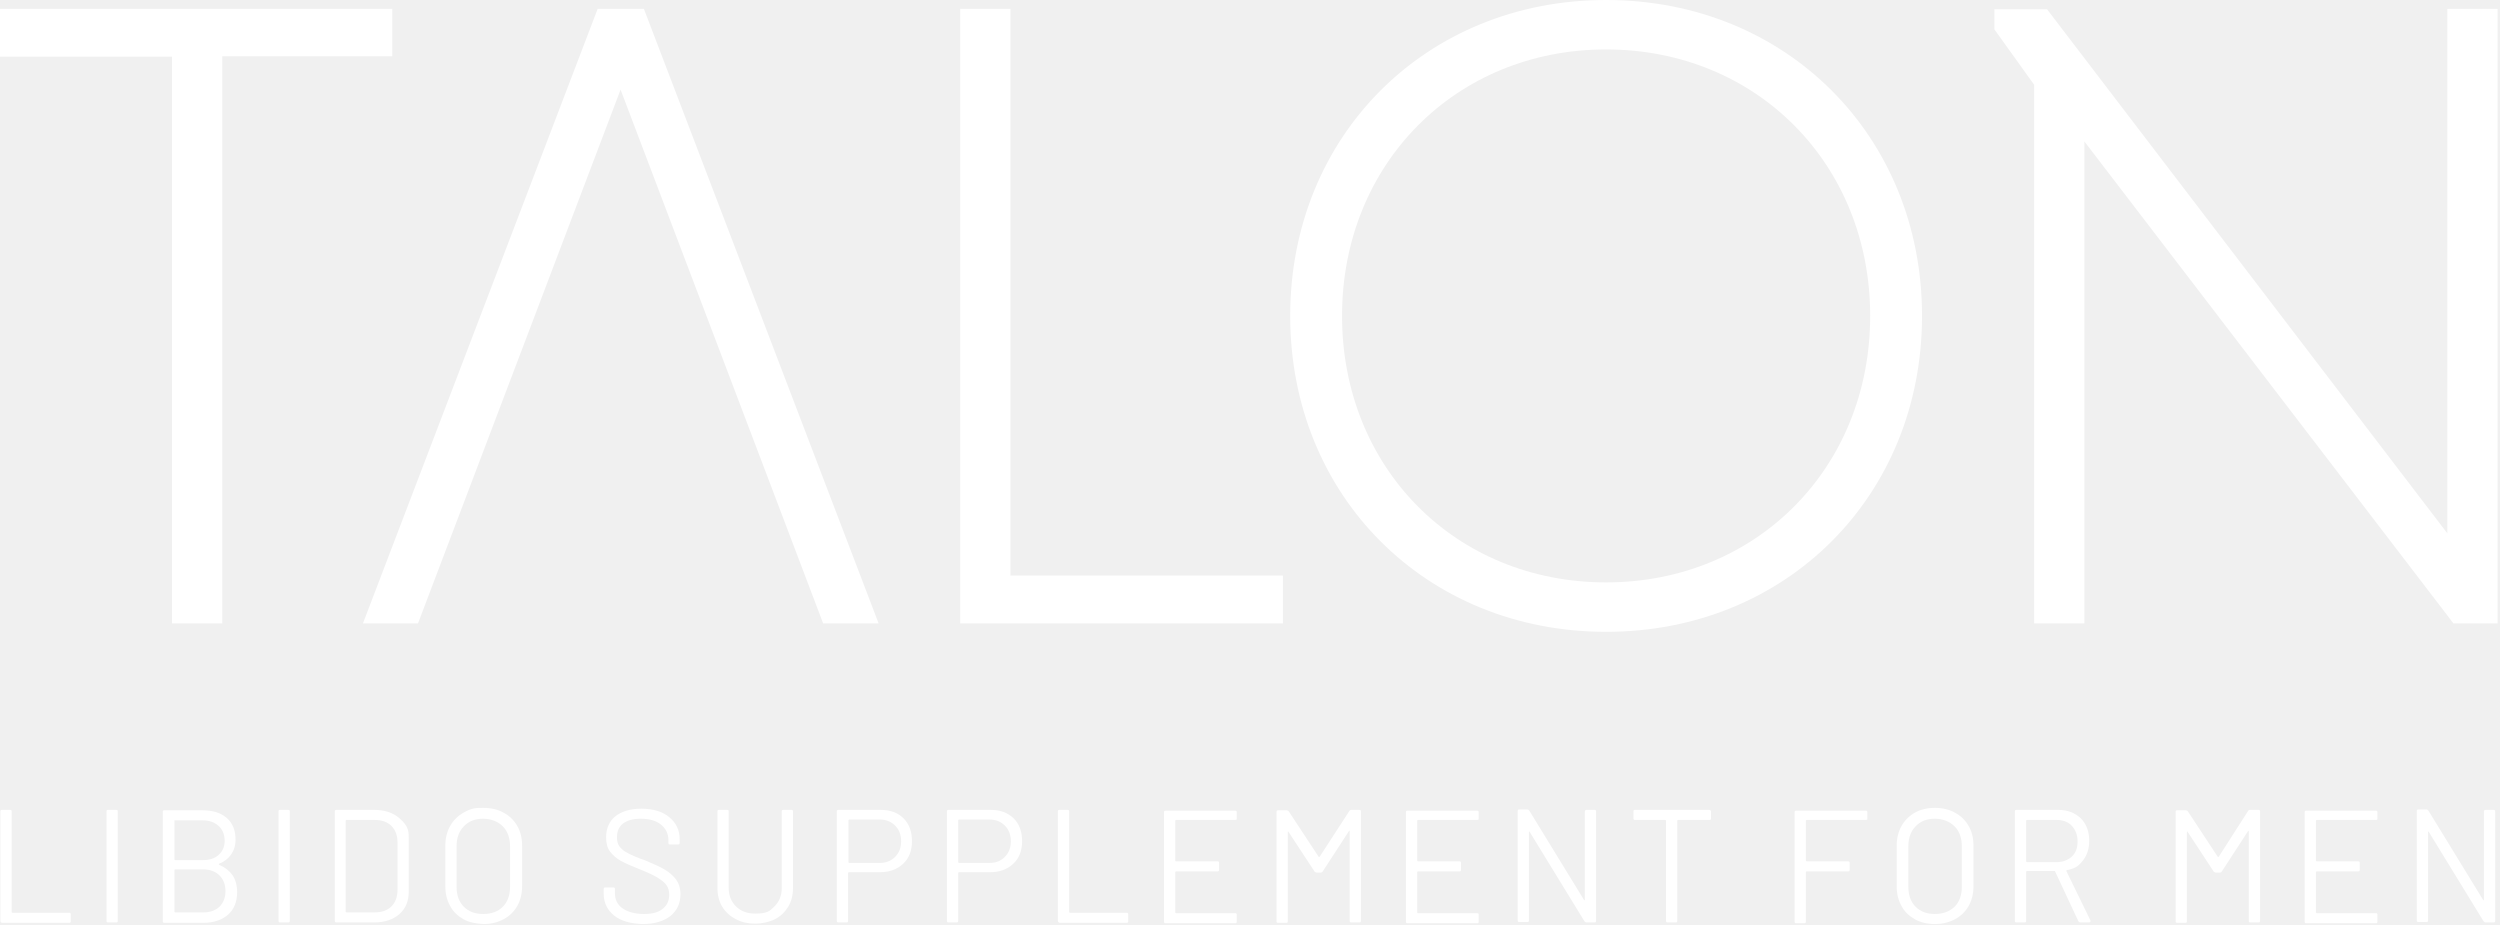
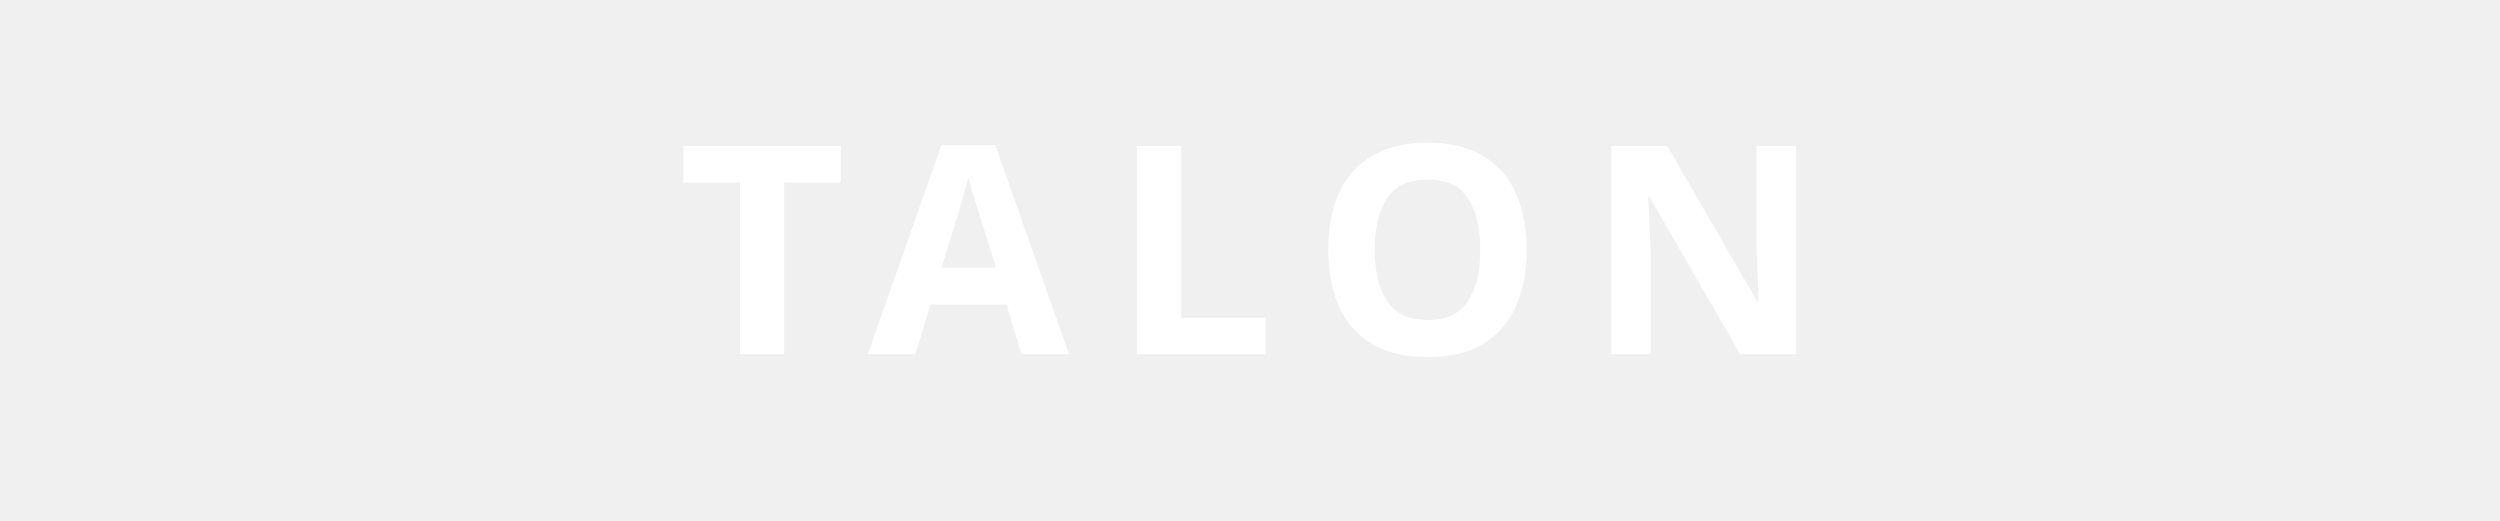
- <svg xmlns="http://www.w3.org/2000/svg" width="622" height="230" viewBox="0 0 622 230" fill="none">
-   <g clip-path="url(#clip0_48_18)">
-     <path d="M55.3 155.1H42.8V14.1H0V2.2H97.6V14H55.3V155.1Z" fill="white" />
-     <path d="M218.6 155.1H204.8L154.4 22.3L104 155.1H90.3L148.7 2.2H160.2L218.6 155.1Z" fill="white" />
-     <path d="M319.2 155.1H238.9V2.2H251.4V143.2H319.2V155.1Z" fill="white" />
-     <path d="M399.6 157.2C354.8 157.2 321 123.4 321 78.6C321 33.8 354.8 0 399.6 0C444.4 0 478.2 33.8 478.2 78.6C478.2 123.4 444.4 157.2 399.6 157.2ZM399.6 12.3C362.2 12.3 333.9 40.8 333.9 78.6C333.9 116.4 362.1 144.9 399.6 144.9C437 144.9 465.3 116.4 465.3 78.6C465.3 40.8 437 12.3 399.6 12.3Z" fill="white" />
-     <path d="M621.4 155.1H610.4L609.5 153.9L518.6 35.2V155.1H506.1V21.1L496.2 7.3V2.3H509.3L608.9 132.7V2.2H621.4V155.1Z" fill="white" />
-     <path d="M0.1 229.1V201.9C0.1 201.6 0.2 201.5 0.5 201.5H2.5C2.8 201.5 2.9 201.6 2.9 201.9V226.9C2.9 227 3 227.1 3.1 227.1H17.2C17.5 227.1 17.6 227.2 17.6 227.5V229.2C17.6 229.5 17.5 229.6 17.2 229.6H0.5C0.2 229.5 0.1 229.4 0.1 229.1Z" fill="white" />
-     <path d="M26.5 229.1V201.9C26.5 201.6 26.6 201.5 26.9 201.5H28.9C29.2 201.5 29.3 201.6 29.3 201.9V229.1C29.3 229.4 29.2 229.5 28.9 229.5H26.9C26.6 229.5 26.5 229.4 26.5 229.1Z" fill="white" />
-     <path d="M54.6 215.2C56 215.8 57.1 216.7 57.9 217.8C58.6 218.9 59 220.3 59 222C59 224.4 58.2 226.3 56.7 227.6C55.2 228.9 53.1 229.6 50.6 229.6H40.9C40.6 229.6 40.5 229.5 40.5 229.2V202C40.5 201.7 40.6 201.6 40.9 201.6H50.3C52.9 201.6 54.9 202.2 56.4 203.5C57.9 204.8 58.6 206.6 58.6 208.9C58.6 210.4 58.2 211.6 57.5 212.6C56.8 213.6 55.8 214.4 54.5 214.9C54.4 215 54.4 215.1 54.6 215.2ZM43.4 204.2V213.8C43.4 213.9 43.5 214 43.6 214H50.4C52.1 214 53.4 213.6 54.4 212.7C55.4 211.8 55.9 210.6 55.9 209.2C55.9 207.7 55.4 206.4 54.4 205.5C53.4 204.6 52.1 204.1 50.4 204.1H43.6C43.4 204 43.4 204.1 43.4 204.2ZM54.6 225.6C55.6 224.6 56.1 223.3 56.1 221.7C56.1 220.1 55.6 218.8 54.6 217.8C53.6 216.8 52.2 216.3 50.5 216.3H43.6C43.5 216.3 43.4 216.4 43.4 216.5V226.8C43.4 226.9 43.5 227 43.6 227H50.7C52.3 227 53.6 226.5 54.6 225.6Z" fill="white" />
-     <path d="M69.3 229.1V201.9C69.3 201.6 69.4 201.5 69.7 201.5H71.7C72 201.5 72.1 201.6 72.1 201.9V229.1C72.1 229.4 72 229.5 71.7 229.5H69.7C69.4 229.5 69.3 229.4 69.3 229.1Z" fill="white" />
-     <path d="M83.3 229.1V201.9C83.3 201.6 83.4 201.5 83.7 201.5H93.1C95.7 201.5 97.8 202.2 99.4 203.6C101.8 205.7 101.7 206.9 101.7 209.2V221.8C101.7 224.2 100.9 226.1 99.4 227.4C97.8 228.8 95.7 229.5 93.1 229.5H83.7C83.4 229.5 83.3 229.4 83.3 229.1ZM86.3 227H93.3C95 227 96.4 226.5 97.4 225.5C98.4 224.5 98.9 223.1 98.9 221.4V209.6C98.9 207.9 98.4 206.5 97.4 205.5C96.4 204.5 95 204 93.2 204H86.2C86.1 204 86 204.1 86 204.2V226.9C86.2 227 86.2 227 86.3 227Z" fill="white" />
-     <path d="M115.3 228.7C113.9 227.9 112.7 226.8 112 225.4C111.2 224 110.8 222.4 110.8 220.5V210.4C110.8 208.6 111.2 206.9 112 205.5C112.8 204.1 113.9 203 115.3 202.2C117.4 201 118.4 201 120.3 201C122.2 201 123.9 201.4 125.3 202.2C126.8 203 127.9 204.1 128.7 205.5C129.5 206.9 129.9 208.5 129.9 210.4V220.5C129.9 222.3 129.5 224 128.7 225.4C127.9 226.8 126.8 227.9 125.3 228.7C123.8 229.5 122.2 229.9 120.3 229.9C118.4 229.8 116.7 229.5 115.3 228.7ZM125.1 225.6C126.3 224.4 126.9 222.7 126.9 220.7V210.5C126.9 208.5 126.3 206.8 125.1 205.6C123.9 204.4 122.2 203.7 120.2 203.7C118.2 203.7 116.6 204.3 115.4 205.6C114.2 206.8 113.6 208.5 113.6 210.5V220.7C113.6 222.7 114.2 224.4 115.4 225.6C116.6 226.8 118.2 227.4 120.2 227.4C122.3 227.4 123.9 226.8 125.1 225.6Z" fill="white" />
-     <path d="M152.8 227.8C151.1 226.4 150.2 224.6 150.2 222.4V221.2C150.2 220.9 150.3 220.8 150.6 220.8H152.6C152.9 220.8 153 220.9 153 221.2V222.3C153 223.8 153.6 225.1 154.9 226C156.2 226.9 158 227.4 160.2 227.4C162.3 227.4 163.8 227 164.9 226.1C166 225.2 166.5 224.1 166.5 222.6C166.5 221.7 166.3 220.9 165.8 220.2C165.3 219.5 164.5 218.9 163.5 218.3C162.5 217.7 161 217 159.2 216.3C157.2 215.5 155.6 214.8 154.5 214.2C153.4 213.6 152.5 212.8 151.8 211.9C151.1 211 150.8 209.8 150.8 208.3C150.8 206.1 151.6 204.3 153.1 203.1C154.6 201.9 156.8 201.2 159.5 201.2C162.5 201.2 164.8 201.9 166.5 203.3C168.2 204.7 169.1 206.5 169.1 208.8V209.7C169.1 210 169 210.1 168.7 210.1H166.7C166.4 210.1 166.3 210 166.3 209.7V209C166.3 207.5 165.7 206.2 164.5 205.2C163.3 204.2 161.6 203.7 159.4 203.7C157.5 203.7 156.1 204.1 155 204.9C154 205.7 153.5 206.8 153.5 208.3C153.5 209.3 153.7 210.1 154.2 210.7C154.7 211.3 155.4 211.9 156.3 212.3C157.2 212.8 158.6 213.4 160.6 214.1C162.5 214.9 164.1 215.6 165.3 216.3C166.5 217 167.4 217.8 168.2 218.8C168.9 219.8 169.3 221 169.3 222.5C169.3 224.7 168.5 226.5 166.8 227.9C165.1 229.2 162.9 229.9 159.9 229.9C156.9 229.8 154.6 229.2 152.8 227.8Z" fill="white" />
-     <path d="M183.1 228.7C181.7 228 180.5 226.9 179.7 225.6C178.9 224.3 178.5 222.7 178.5 220.9V201.9C178.5 201.6 178.6 201.5 178.9 201.5H180.9C181.2 201.5 181.3 201.6 181.3 201.9V220.9C181.3 222.8 181.9 224.3 183.1 225.5C184.3 226.7 185.9 227.3 187.9 227.3C190.9 227.3 191.5 226.7 192.7 225.5C193.9 224.3 194.5 222.8 194.5 220.9V201.9C194.5 201.6 194.6 201.5 194.9 201.5H196.9C197.2 201.5 197.3 201.6 197.3 201.9V220.9C197.3 222.7 196.9 224.3 196.1 225.6C195.3 226.9 194.2 228 192.8 228.7C191.4 229.4 189.7 229.8 187.8 229.8C186.2 229.8 184.6 229.5 183.1 228.7Z" fill="white" />
-     <path d="M224.8 203.6C226.2 205 226.9 206.9 226.9 209.3C226.9 211.6 226.2 213.5 224.7 214.9C223.2 216.3 221.3 217 219 217H211.2C211.1 217 211 217.1 211 217.2V229.1C211 229.4 210.9 229.5 210.6 229.5H208.6C208.3 229.5 208.2 229.4 208.2 229.1V201.9C208.2 201.6 208.3 201.5 208.6 201.5H219.1C221.5 201.5 223.4 202.2 224.8 203.6ZM222.7 213.2C223.7 212.2 224.2 210.9 224.2 209.3C224.2 207.7 223.7 206.4 222.7 205.4C221.7 204.4 220.4 203.9 218.9 203.9H211.3C211.2 203.9 211.1 204 211.1 204.1V214.5C211.1 214.6 211.2 214.7 211.3 214.7H218.9C220.4 214.7 221.7 214.2 222.7 213.2Z" fill="white" />
-     <path d="M252.2 203.6C253.6 205 254.3 206.9 254.3 209.3C254.3 211.6 253.6 213.5 252.1 214.9C250.6 216.3 248.7 217 246.4 217H238.6C238.5 217 238.4 217.1 238.4 217.2V229.1C238.4 229.4 238.3 229.5 238 229.5H236C235.7 229.5 235.6 229.4 235.6 229.1V201.9C235.6 201.6 235.7 201.5 236 201.5H246.5C248.9 201.5 250.7 202.2 252.2 203.6ZM250 213.2C251 212.2 251.5 210.9 251.5 209.3C251.5 207.7 251 206.4 250 205.4C249 204.4 247.7 203.9 246.2 203.9H238.6C238.5 203.9 238.4 204 238.4 204.1V214.5C238.4 214.6 238.5 214.7 238.6 214.7H246.2C247.8 214.7 249 214.2 250 213.2Z" fill="white" />
-     <path d="M263.2 229.1V201.9C263.2 201.6 263.3 201.5 263.6 201.5H265.6C265.9 201.5 266 201.6 266 201.9V226.9C266 227 266.1 227.1 266.2 227.1H280.3C280.6 227.1 280.7 227.2 280.7 227.5V229.2C280.7 229.5 280.6 229.6 280.3 229.6H263.6C263.4 229.5 263.2 229.4 263.2 229.1Z" fill="white" />
-     <path d="M307.3 204H292.6C292.5 204 292.4 204.1 292.4 204.2V214.1C292.4 214.2 292.5 214.3 292.6 214.3H302.9C303.2 214.3 303.3 214.4 303.3 214.7V216.4C303.3 216.7 303.2 216.8 302.9 216.8H292.6C292.5 216.8 292.4 216.9 292.4 217V227C292.4 227.1 292.5 227.2 292.6 227.2H307.3C307.6 227.2 307.7 227.3 307.7 227.6V229.3C307.7 229.6 307.6 229.7 307.3 229.7H290C289.7 229.7 289.6 229.6 289.6 229.3V202.1C289.6 201.8 289.7 201.7 290 201.7H307.3C307.6 201.7 307.7 201.8 307.7 202.1V203.8C307.7 203.9 307.6 204 307.3 204Z" fill="white" />
-     <path d="M336.1 201.5H338.2C338.5 201.5 338.6 201.6 338.6 201.9V229.1C338.6 229.4 338.5 229.5 338.2 229.5H336.2C335.9 229.5 335.8 229.4 335.8 229.1V206.9C335.8 206.8 335.8 206.8 335.7 206.7C335.6 206.6 335.6 206.7 335.6 206.8L329.1 216.8C329 217 328.8 217.1 328.6 217.1H327.6C327.4 217.1 327.3 217 327.1 216.9L320.6 207C320.6 206.9 320.5 206.9 320.5 206.9C320.4 206.9 320.4 207 320.4 207.1V229.2C320.4 229.5 320.3 229.6 320 229.6H318C317.7 229.6 317.6 229.5 317.6 229.2V202C317.6 201.7 317.7 201.6 318 201.6H320.1C320.3 201.6 320.5 201.7 320.6 201.8L328.1 213.2H328.3L335.7 201.8C335.8 201.6 336 201.5 336.1 201.5Z" fill="white" />
-     <path d="M367.5 204H352.8C352.7 204 352.6 204.1 352.6 204.2V214.1C352.6 214.2 352.7 214.3 352.8 214.3H363.1C363.4 214.3 363.5 214.4 363.5 214.7V216.4C363.5 216.7 363.4 216.8 363.1 216.8H352.8C352.7 216.8 352.6 216.9 352.6 217V227C352.6 227.1 352.7 227.2 352.8 227.2H367.5C367.8 227.2 367.9 227.3 367.9 227.6V229.3C367.9 229.6 367.8 229.7 367.5 229.7H350.2C349.9 229.7 349.8 229.6 349.8 229.3V202.1C349.8 201.8 349.9 201.7 350.2 201.7H367.5C367.8 201.7 367.9 201.8 367.9 202.1V203.8C367.9 203.9 367.8 204 367.5 204Z" fill="white" />
-     <path d="M394.7 201.5H396.7C397 201.5 397.1 201.6 397.1 201.9V229.1C397.1 229.4 397 229.5 396.7 229.5H394.7C394.5 229.5 394.4 229.4 394.2 229.2L380.6 207C380.6 206.9 380.5 206.9 380.5 206.9C380.4 206.9 380.4 207 380.4 207V229C380.4 229.3 380.3 229.4 380 229.4H378C377.7 229.4 377.6 229.3 377.6 229V201.8C377.6 201.5 377.7 201.4 378 201.4H380C380.2 201.4 380.3 201.5 380.5 201.7L394.1 223.9C394.1 224 394.2 224 394.2 224L394.3 223.9V201.9C394.3 201.7 394.5 201.5 394.7 201.5Z" fill="white" />
-     <path d="M425.7 201.9V203.6C425.7 203.9 425.6 204 425.3 204H417.5C417.4 204 417.3 204.1 417.3 204.2V229.1C417.3 229.4 417.2 229.5 416.9 229.5H414.9C414.6 229.5 414.5 229.4 414.5 229.1V204.2C414.5 204.1 414.4 204 414.3 204H406.8C406.5 204 406.4 203.9 406.4 203.6V201.9C406.4 201.6 406.5 201.5 406.8 201.5H425.3C425.5 201.5 425.7 201.7 425.7 201.9Z" fill="white" />
-     <path d="M464.2 204H449.5C449.4 204 449.3 204.1 449.3 204.2V214.1C449.3 214.2 449.4 214.3 449.5 214.3H459.8C460.1 214.3 460.2 214.4 460.2 214.7V216.4C460.2 216.7 460.1 216.8 459.8 216.8H449.5C449.4 216.8 449.3 216.9 449.3 217V229.3C449.3 229.6 449.2 229.7 448.9 229.7H446.9C446.6 229.7 446.5 229.6 446.5 229.3V202.1C446.5 201.8 446.6 201.7 446.9 201.7H464.2C464.5 201.7 464.6 201.8 464.6 202.1V203.8C464.6 203.9 464.5 204 464.2 204Z" fill="white" />
-     <path d="M476.4 228.7C475 227.9 473.8 226.8 473.1 225.4C472.3 224 471.9 222.4 471.9 220.5V210.4C471.9 208.6 472.3 206.9 473.1 205.5C473.9 204.1 475 203 476.4 202.2C477.8 201.4 479.5 201 481.4 201C483.3 201 485 201.4 486.4 202.2C487.9 203 489 204.1 489.8 205.5C490.6 206.9 491 208.5 491 210.4V220.5C491 222.3 490.6 224 489.8 225.4C489 226.8 487.9 227.9 486.4 228.7C484.9 229.5 483.3 229.9 481.4 229.9C479.5 229.9 477.8 229.5 476.4 228.7ZM486.3 225.6C487.5 224.4 488.1 222.7 488.1 220.7V210.5C488.1 208.5 487.5 206.8 486.3 205.6C485.1 204.4 483.4 203.7 481.4 203.7C479.4 203.7 477.8 204.3 476.6 205.6C475.4 206.8 474.8 208.5 474.8 210.5V220.7C474.8 222.7 475.4 224.4 476.6 225.6C477.8 226.8 479.4 227.4 481.4 227.4C483.4 227.4 485 226.8 486.3 225.6Z" fill="white" />
-     <path d="M517.1 229.2L511.3 216.8C511.3 216.7 511.2 216.7 511.1 216.7H504.3C504.2 216.7 504.1 216.8 504.1 216.9V229.1C504.1 229.4 504 229.5 503.7 229.5H501.7C501.4 229.5 501.3 229.4 501.3 229.1V201.9C501.3 201.6 501.4 201.5 501.7 201.5H512.1C514.4 201.5 516.2 202.2 517.7 203.6C519.1 205 519.8 206.9 519.8 209.2C519.8 211.1 519.3 212.7 518.3 214C516.8 215.95 515.9 216.1 514.2 216.5C514.1 216.6 514.1 216.6 514.1 216.7L520.1 229V229.2C520.1 229.4 520 229.5 519.8 229.5H517.7C517.4 229.5 517.2 229.4 517.1 229.2ZM504.1 204.2V214.3C504.1 214.4 504.2 214.5 504.3 214.5H511.7C513.2 214.5 514.5 214 515.5 213.1C516.5 212.1 516.9 210.9 516.9 209.3C516.9 207.8 516.4 206.5 515.5 205.5C514.6 204.5 513.3 204 511.7 204H504.3C504.2 204 504.1 204.1 504.1 204.2Z" fill="white" />
-     <path d="M559.8 201.5H561.9C562.2 201.5 562.3 201.6 562.3 201.9V229.1C562.3 229.4 562.2 229.5 561.9 229.5H559.9C559.6 229.5 559.5 229.4 559.5 229.1V206.9C559.5 206.8 559.5 206.8 559.4 206.7C559.3 206.7 559.3 206.7 559.3 206.8L552.8 216.8C552.7 217 552.5 217.1 552.3 217.1H551.3C551.1 217.1 551 217 550.8 216.9L544.3 207C544.3 206.9 544.2 206.9 544.2 206.9C544.1 206.9 544.1 207 544.1 207.1V229.2C544.1 229.5 544 229.6 543.7 229.6H541.7C541.4 229.6 541.3 229.5 541.3 229.2V202C541.3 201.7 541.4 201.6 541.7 201.6H543.8C544 201.6 544.2 201.7 544.3 201.8L551.8 213.2H552L559.3 201.8C559.4 201.6 559.6 201.5 559.8 201.5Z" fill="white" />
-     <path d="M591.1 204H576.4C576.3 204 576.2 204.1 576.2 204.2V214.1C576.2 214.2 576.3 214.3 576.4 214.3H586.7C587 214.3 587.1 214.4 587.1 214.7V216.4C587.1 216.7 587 216.8 586.7 216.8H576.4C576.3 216.8 576.2 216.9 576.2 217V227C576.2 227.1 576.3 227.2 576.4 227.2H591.1C591.4 227.2 591.5 227.3 591.5 227.6V229.3C591.5 229.6 591.4 229.7 591.1 229.7H573.8C573.5 229.7 573.4 229.6 573.4 229.3V202.1C573.4 201.8 573.5 201.7 573.8 201.7H591.1C591.4 201.7 591.5 201.8 591.5 202.1V203.8C591.5 203.9 591.4 204 591.1 204Z" fill="white" />
-     <path d="M618.4 201.5H620.4C620.7 201.5 620.8 201.6 620.8 201.9V229.1C620.8 229.4 620.7 229.5 620.4 229.5H618.4C618.2 229.5 618.1 229.4 617.9 229.2L604.3 207C604.3 206.9 604.2 206.9 604.2 206.9C604.1 206.9 604.1 207 604.1 207V229C604.1 229.3 604 229.4 603.7 229.4H601.7C601.4 229.4 601.3 229.3 601.3 229V201.8C601.3 201.5 601.4 201.4 601.7 201.4H603.7C603.9 201.4 604 201.5 604.2 201.7L617.8 223.9C617.8 224 617.9 224 617.9 224C618 224 618 223.9 618 223.9V201.9C618 201.7 618.1 201.5 618.4 201.5Z" fill="white" />
-   </g>
-   <defs>
-     <clipPath id="clip0_48_18">
-       <rect width="621.4" height="229.9" fill="white" />
-     </clipPath>
-   </defs>
+ <svg xmlns="http://www.w3.org/2000/svg" viewBox="0 0 240 50" fill="none">
+   <text x="120" y="34" text-anchor="middle" fill="#ffffff" font-family="'Anton', 'Impact', sans-serif" font-size="28" font-weight="900" letter-spacing="4">TALON</text>
</svg>
